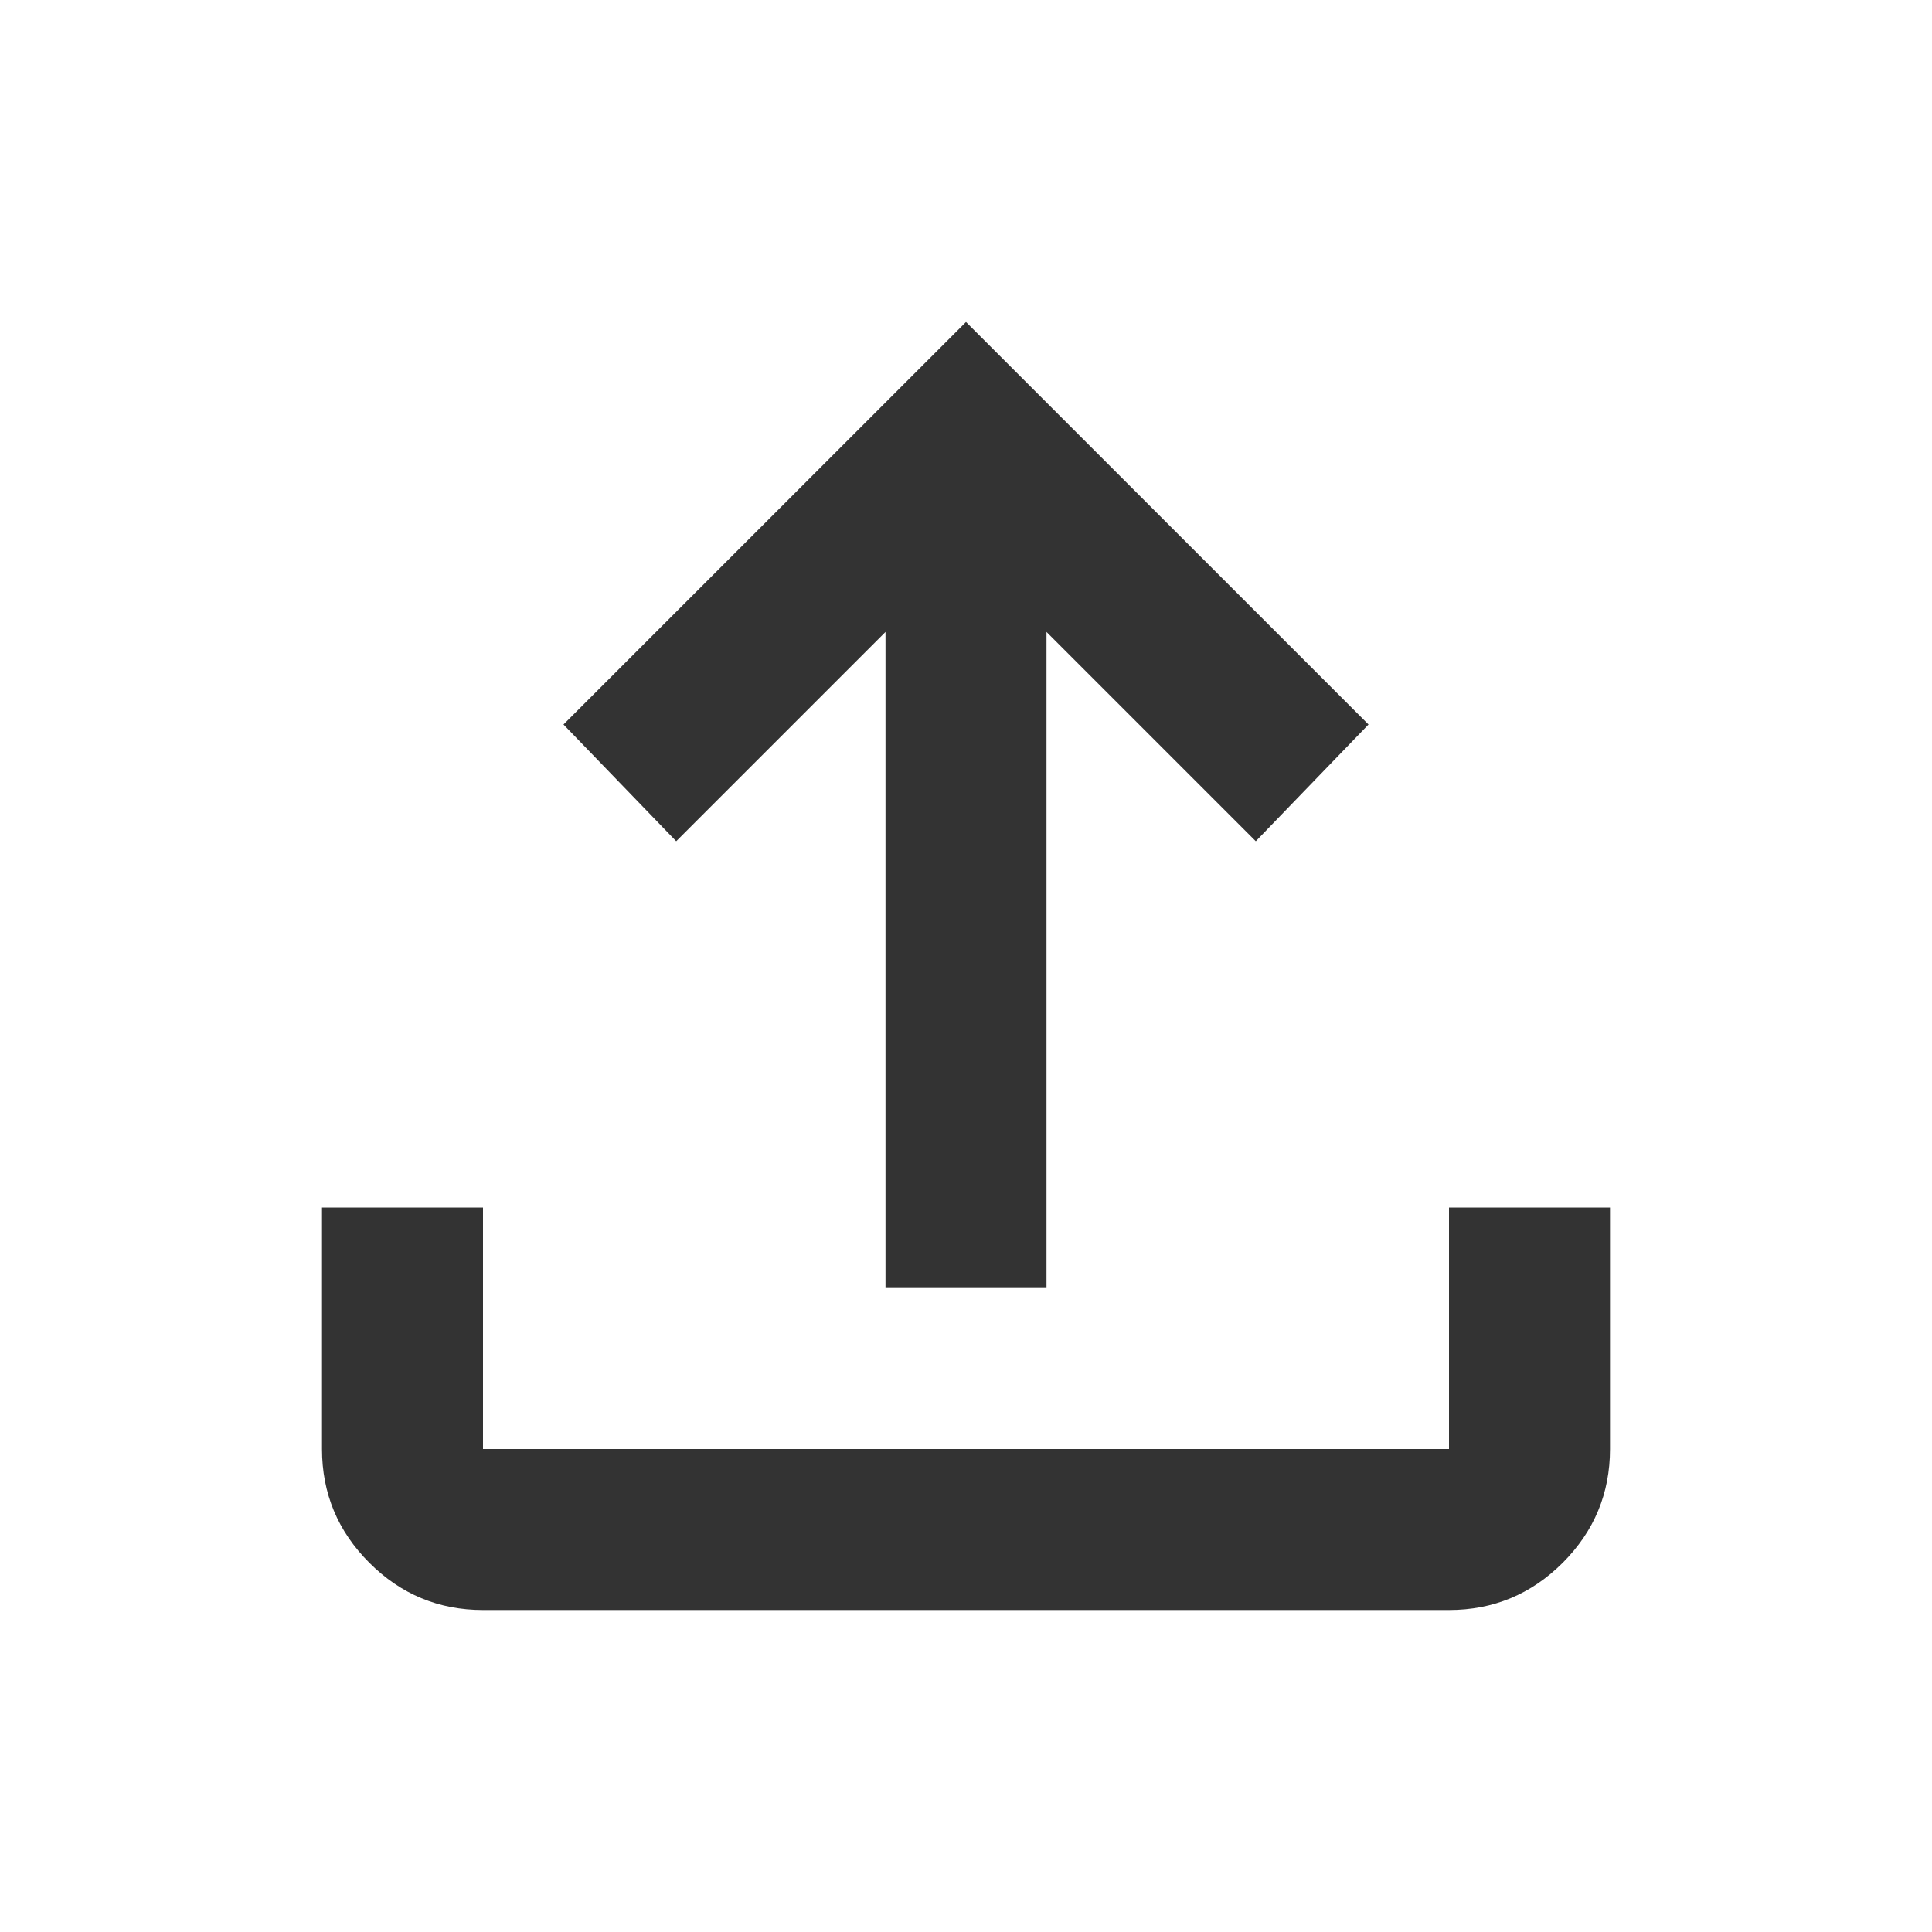
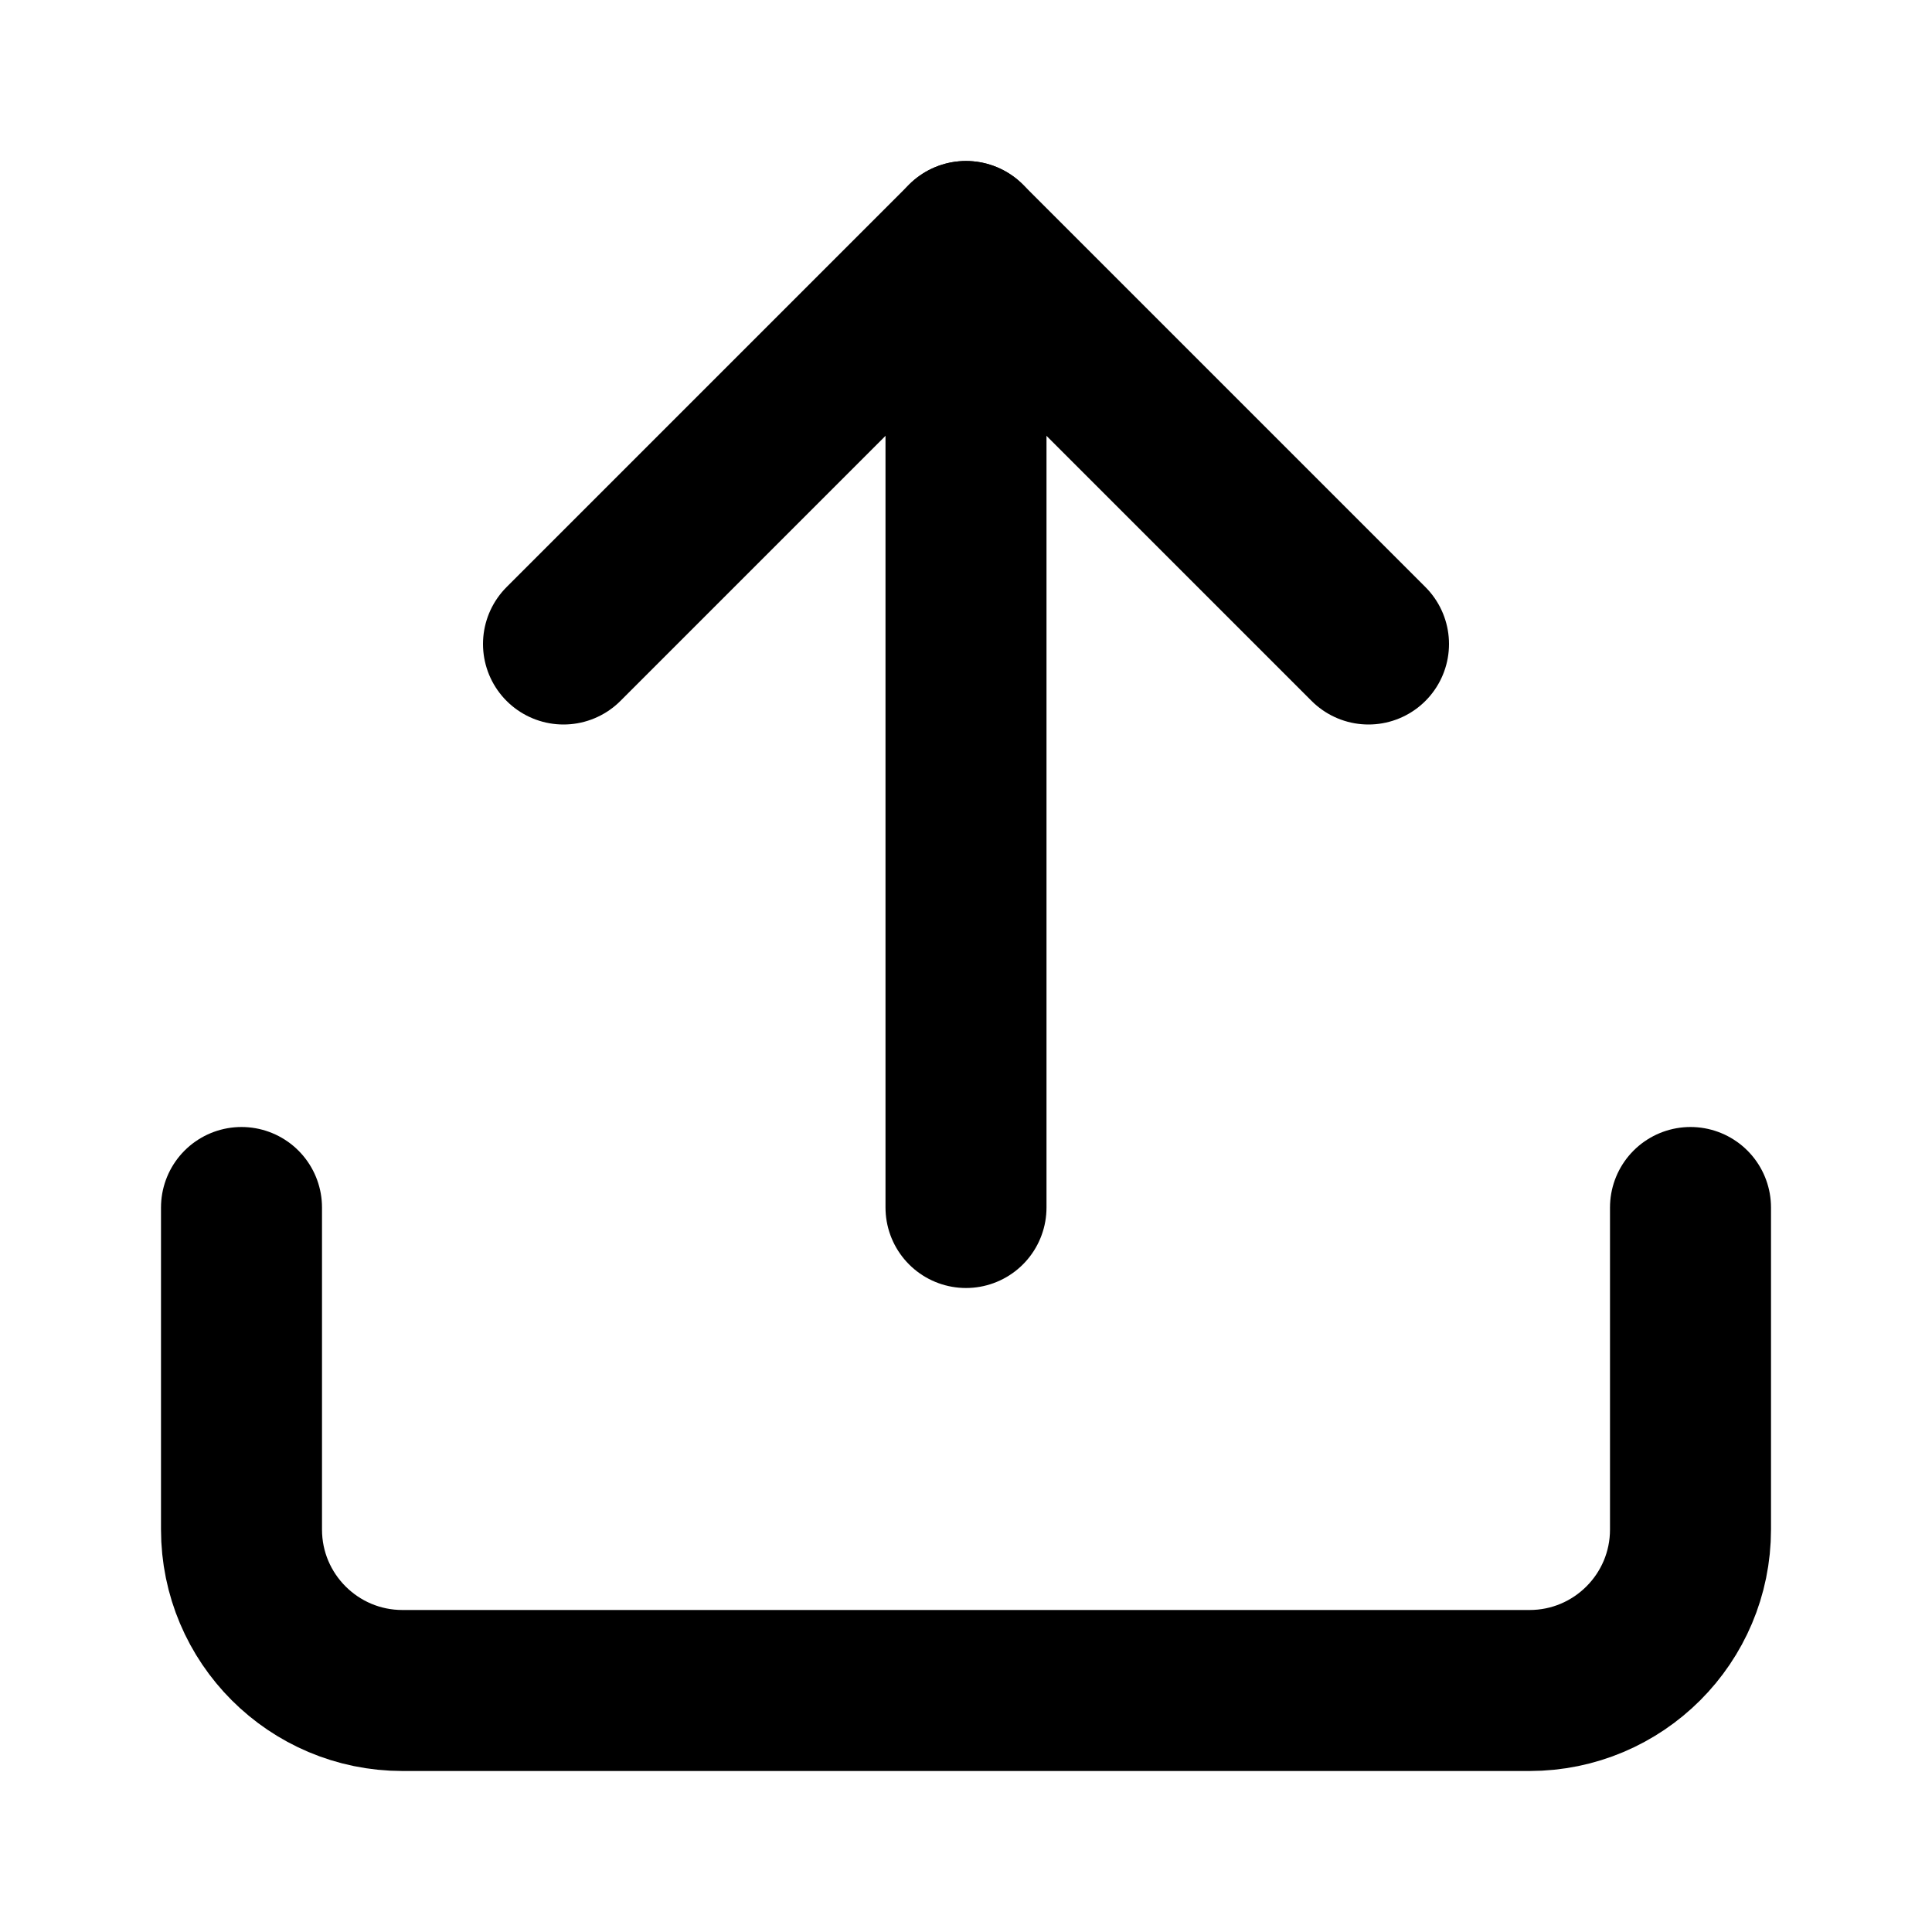
- <svg xmlns="http://www.w3.org/2000/svg" width="24" height="24" viewBox="0 0 24 24" fill="none">
-   <path d="M11 16V7.85L8.4 10.45L7 9L12 4L17 9L15.6 10.45L13 7.85V16H11ZM6 20C5.45 20 4.979 19.804 4.588 19.413C4.196 19.021 4 18.55 4 18V15H6V18H18V15H20V18C20 18.55 19.804 19.021 19.413 19.413C19.021 19.804 18.55 20 18 20H6Z" fill="#333333" />
+ <svg xmlns="http://www.w3.org/2000/svg" width="24" height="24" viewBox="0 0 24 24" fill="none" stroke="currentColor" stroke-width="2" stroke-linecap="round" stroke-linejoin="round" class="lucide lucide-upload-icon lucide-upload">
+   <path d="M12 3v12" />
+   <path d="m17 8-5-5-5 5" />
+   <path d="M21 15v4a2 2 0 0 1-2 2H5a2 2 0 0 1-2-2v-4" />
</svg>
